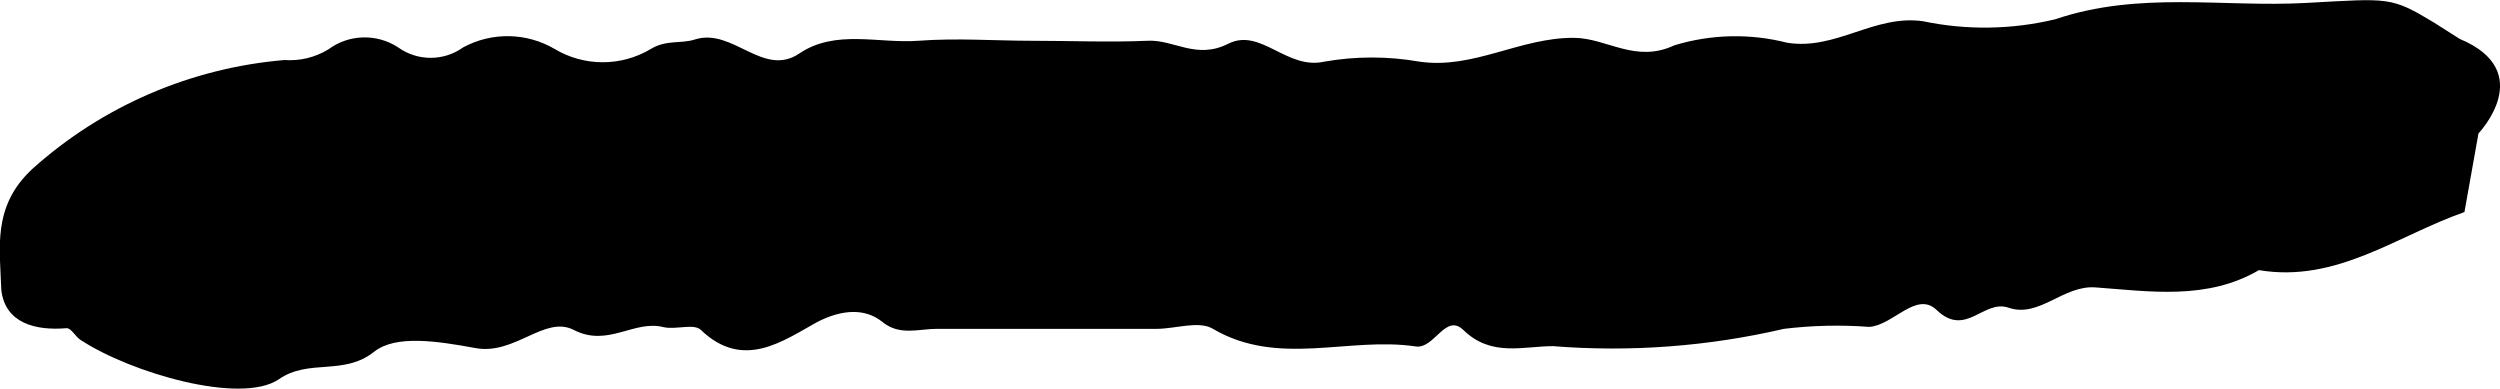
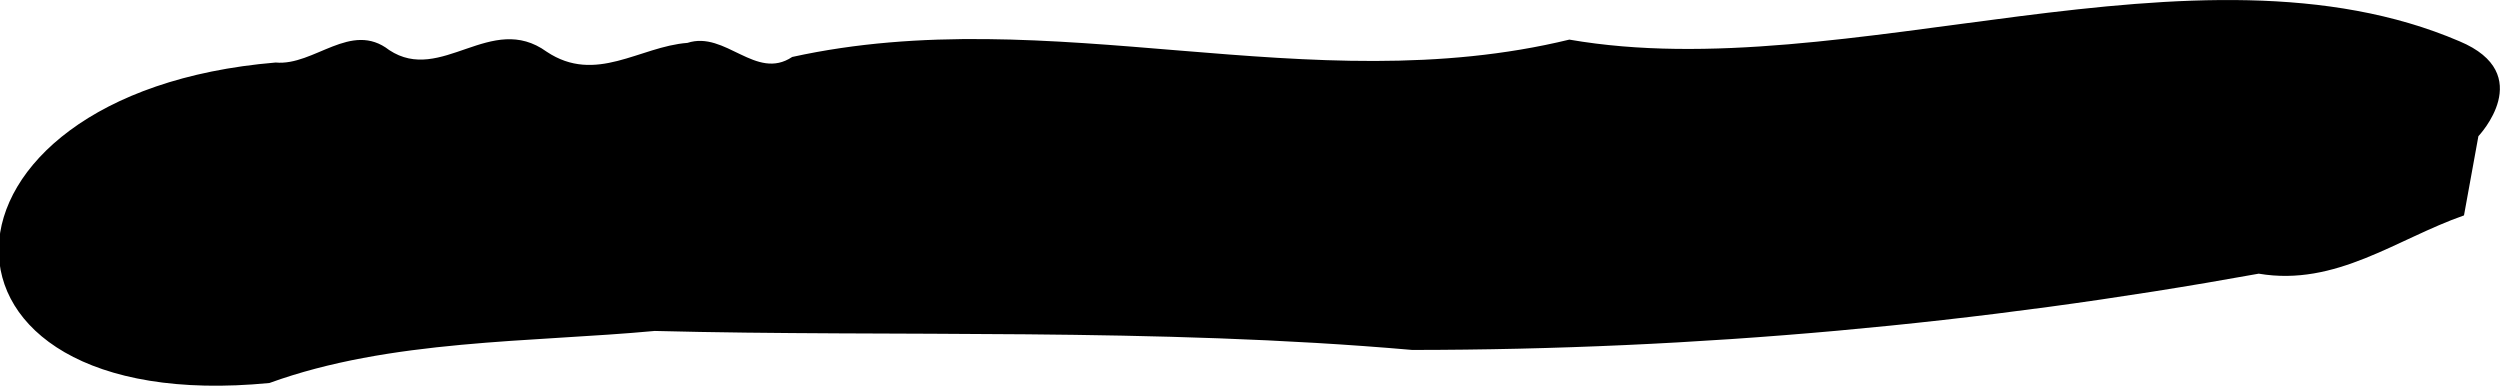
- <svg xmlns="http://www.w3.org/2000/svg" viewBox="0 0 76.63 11.91">
+ <svg xmlns="http://www.w3.org/2000/svg" viewBox="0 0 76.37 11.79">
  <g id="Layer_2" data-name="Layer 2">
    <g id="Layer_1-2" data-name="Layer 1">
-       <path d="M75.39,1.19c2.4,1,.58,2.9.58,2.9L75.54,6.5c-2.06.72-3.92,2.18-6.3,1.78-1.59.93-3.35.65-5,.53-1-.08-1.73.95-2.68.62-.76-.26-1.31.93-2.2.07-.62-.59-1.33.47-2.06.52a13.39,13.39,0,0,0-2.62.06,23.15,23.15,0,0,1-7.08.53c-.91,0-1.88.34-2.74-.49-.55-.54-.89.58-1.46.5-2.06-.31-4.21.64-6.22-.54-.43-.26-1.15,0-1.73,0-2.25,0-4.49,0-6.74,0-.55,0-1.13.22-1.66-.21s-1.24-.39-2,0c-1.05.58-2.27,1.49-3.57.24-.21-.2-.76,0-1.13-.08-.92-.24-1.71.63-2.77.08-.88-.45-1.8.78-3,.56s-2.45-.41-3.11.11c-.94.75-2,.2-2.93.85-1.17.78-4.53-.2-6.07-1.21-.16-.1-.29-.37-.43-.36-.95.08-1.88-.15-2-1.17C0,7.62-.25,6.32,1,5.17A13.22,13.22,0,0,1,8.72,1.84a2.26,2.26,0,0,0,1.35-.33,1.87,1.87,0,0,1,2.13-.06,1.71,1.71,0,0,0,2,0A2.86,2.86,0,0,1,17,1.5a2.87,2.87,0,0,0,2.95,0c.48-.29.92-.15,1.35-.29,1.16-.37,2.09,1.18,3.2.43s2.43-.3,3.64-.39,2.34,0,3.51,0,2.35.05,3.51,0c.82-.05,1.5.59,2.49.09s1.79.81,2.94.55a8.42,8.42,0,0,1,2.92,0c1.65.24,3.08-.74,4.73-.73,1,0,1.89.79,3.08.23a6.41,6.41,0,0,1,3.46-.08c1.49.24,2.67-.87,4.16-.66A9.25,9.25,0,0,0,63,.59c2.57-.87,5.13-.36,7.69-.5s2.59-.2,3.93.61Z" />
+       <path d="M75.13,1.26c2.39,1,.58,2.9.58,2.9l-.44,2.42C73.21,7.3,71.36,8.76,69,8.36a145.49,145.49,0,0,1-25.86,2.33C35.25,10,27.34,10.3,20,10.11c-3.77.35-8.08.25-11.77,1.59-11.2,1.09-10.91-8.86.19-9.79,1.18.11,2.3-1.29,3.47-.38C13.48,2.58,15,.35,16.7,1.58c1.5,1,2.84-.16,4.3-.27,1.16-.38,2.09,1.17,3.2.43C32.11,0,40,3.14,47.94,1.21,56.4,2.68,67.09-2.18,75.13,1.26Z" />
    </g>
  </g>
</svg>
